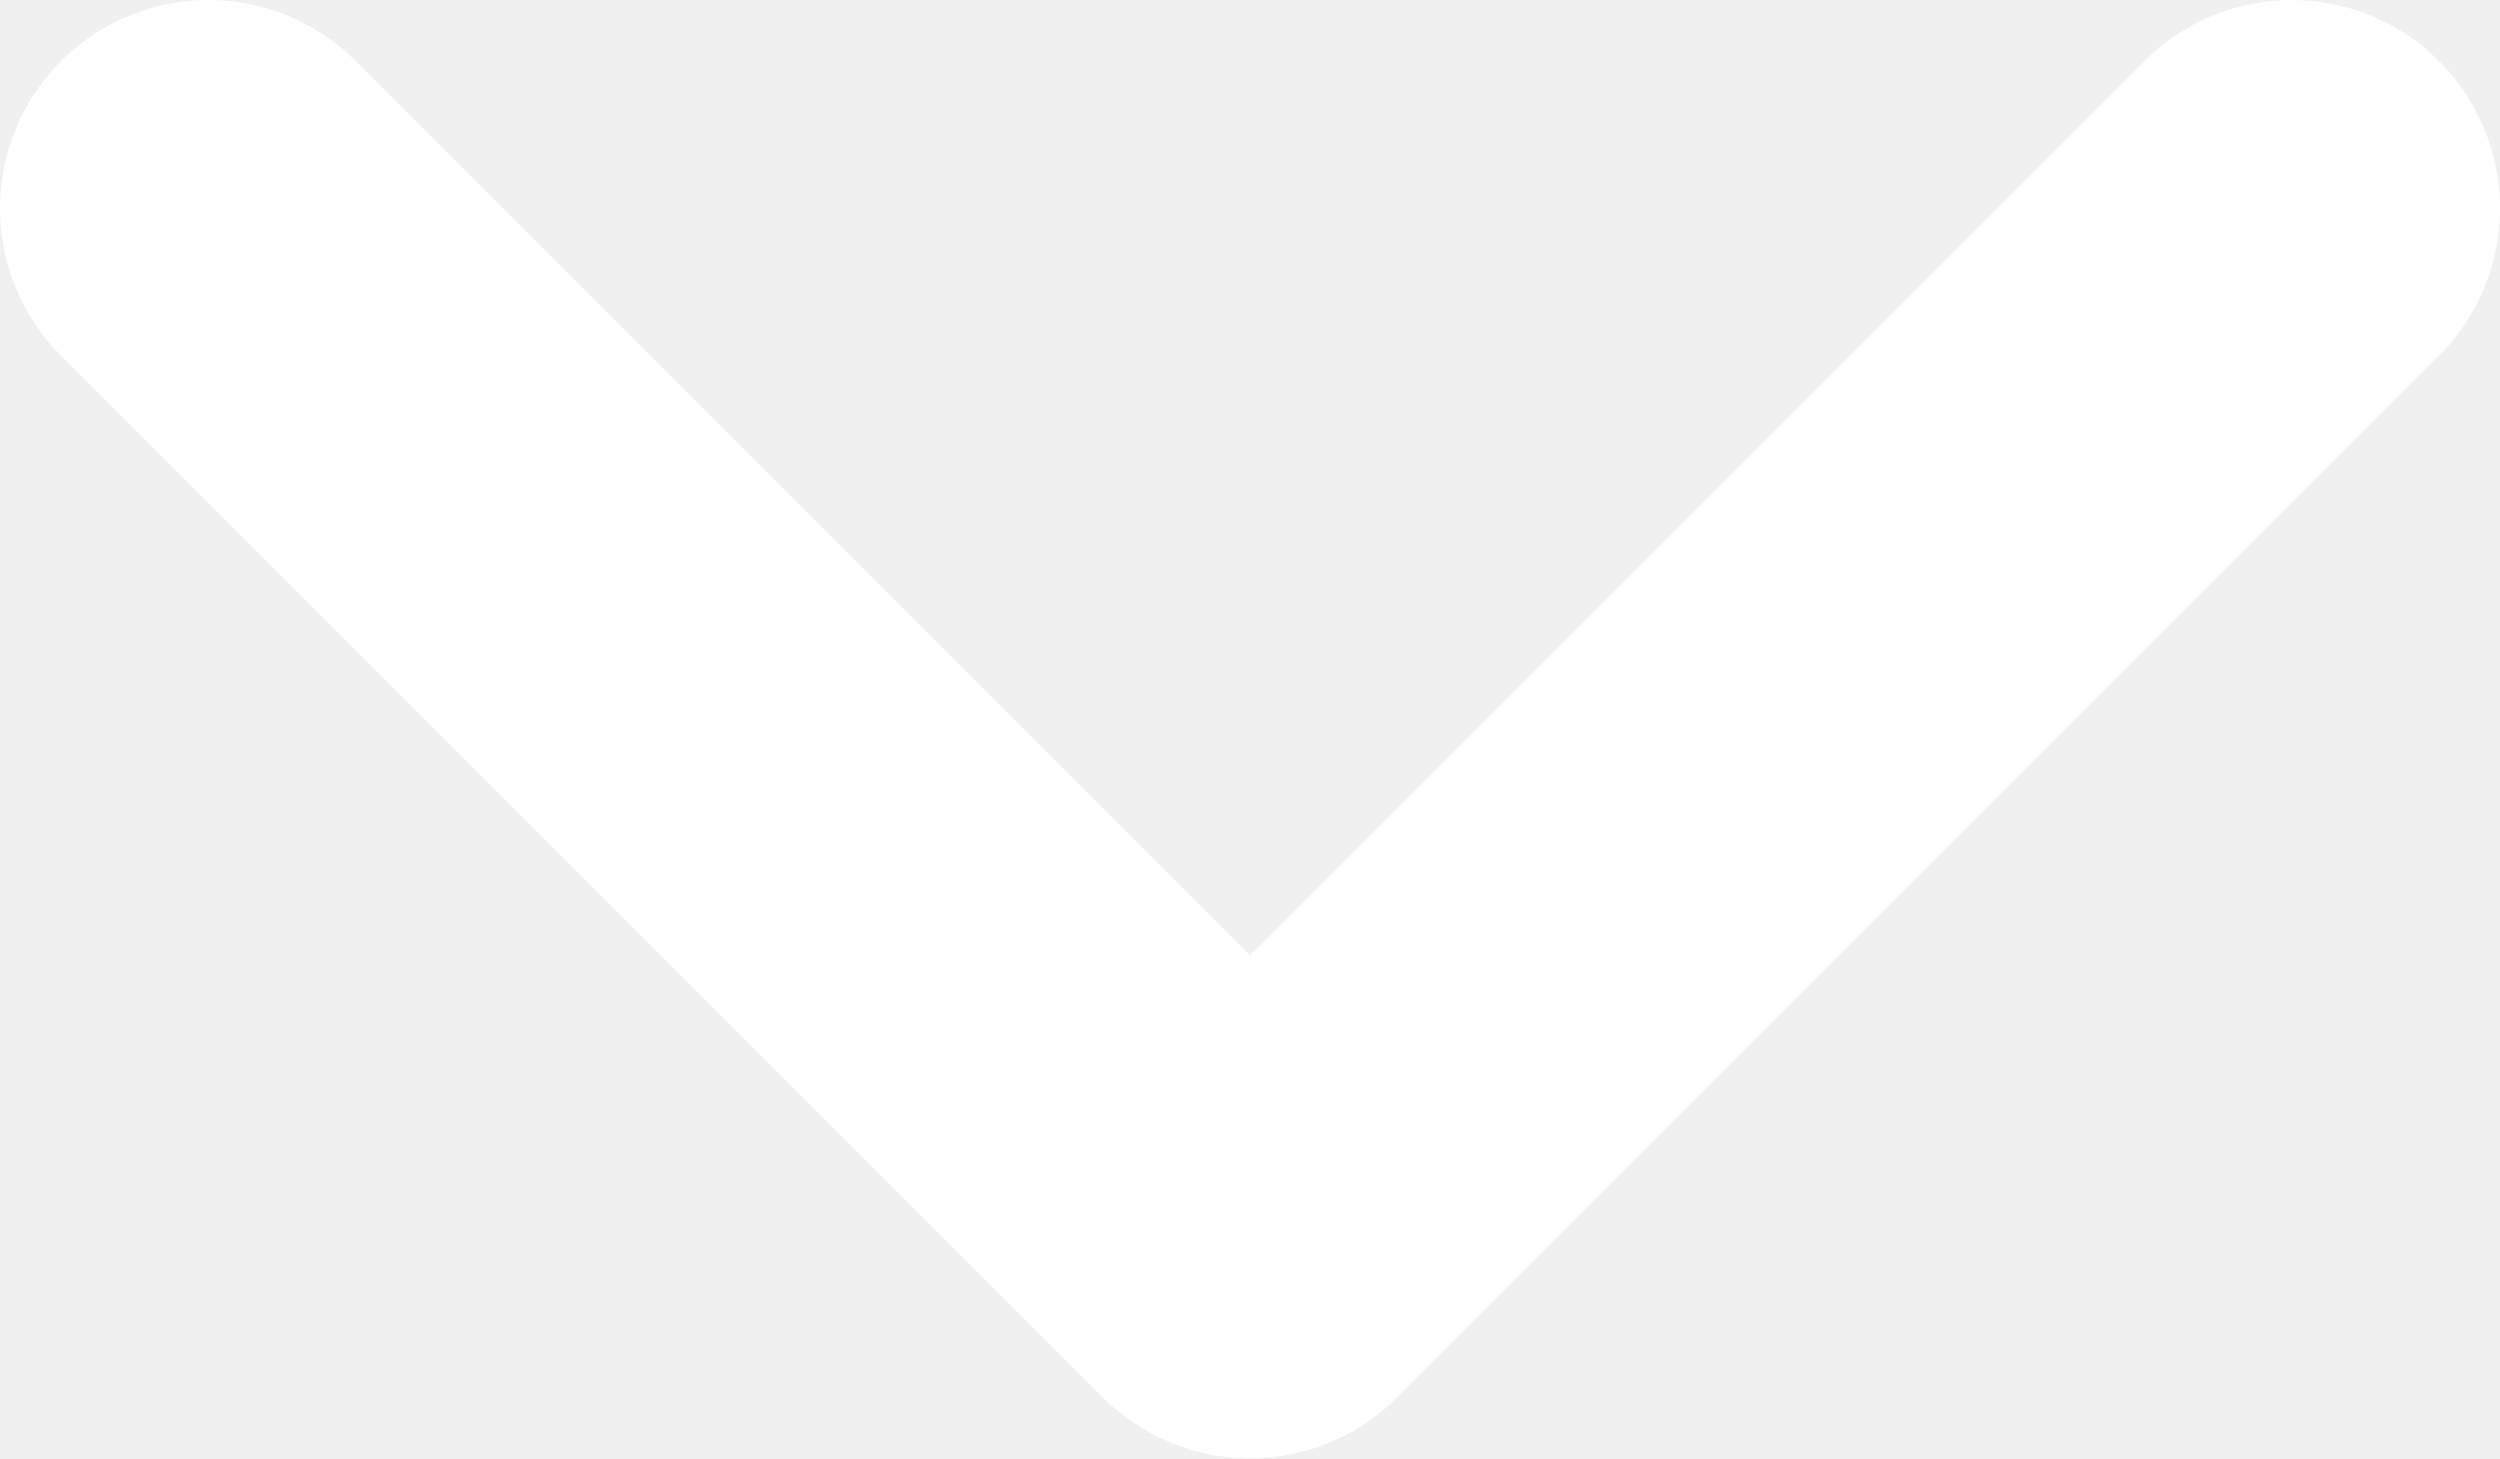
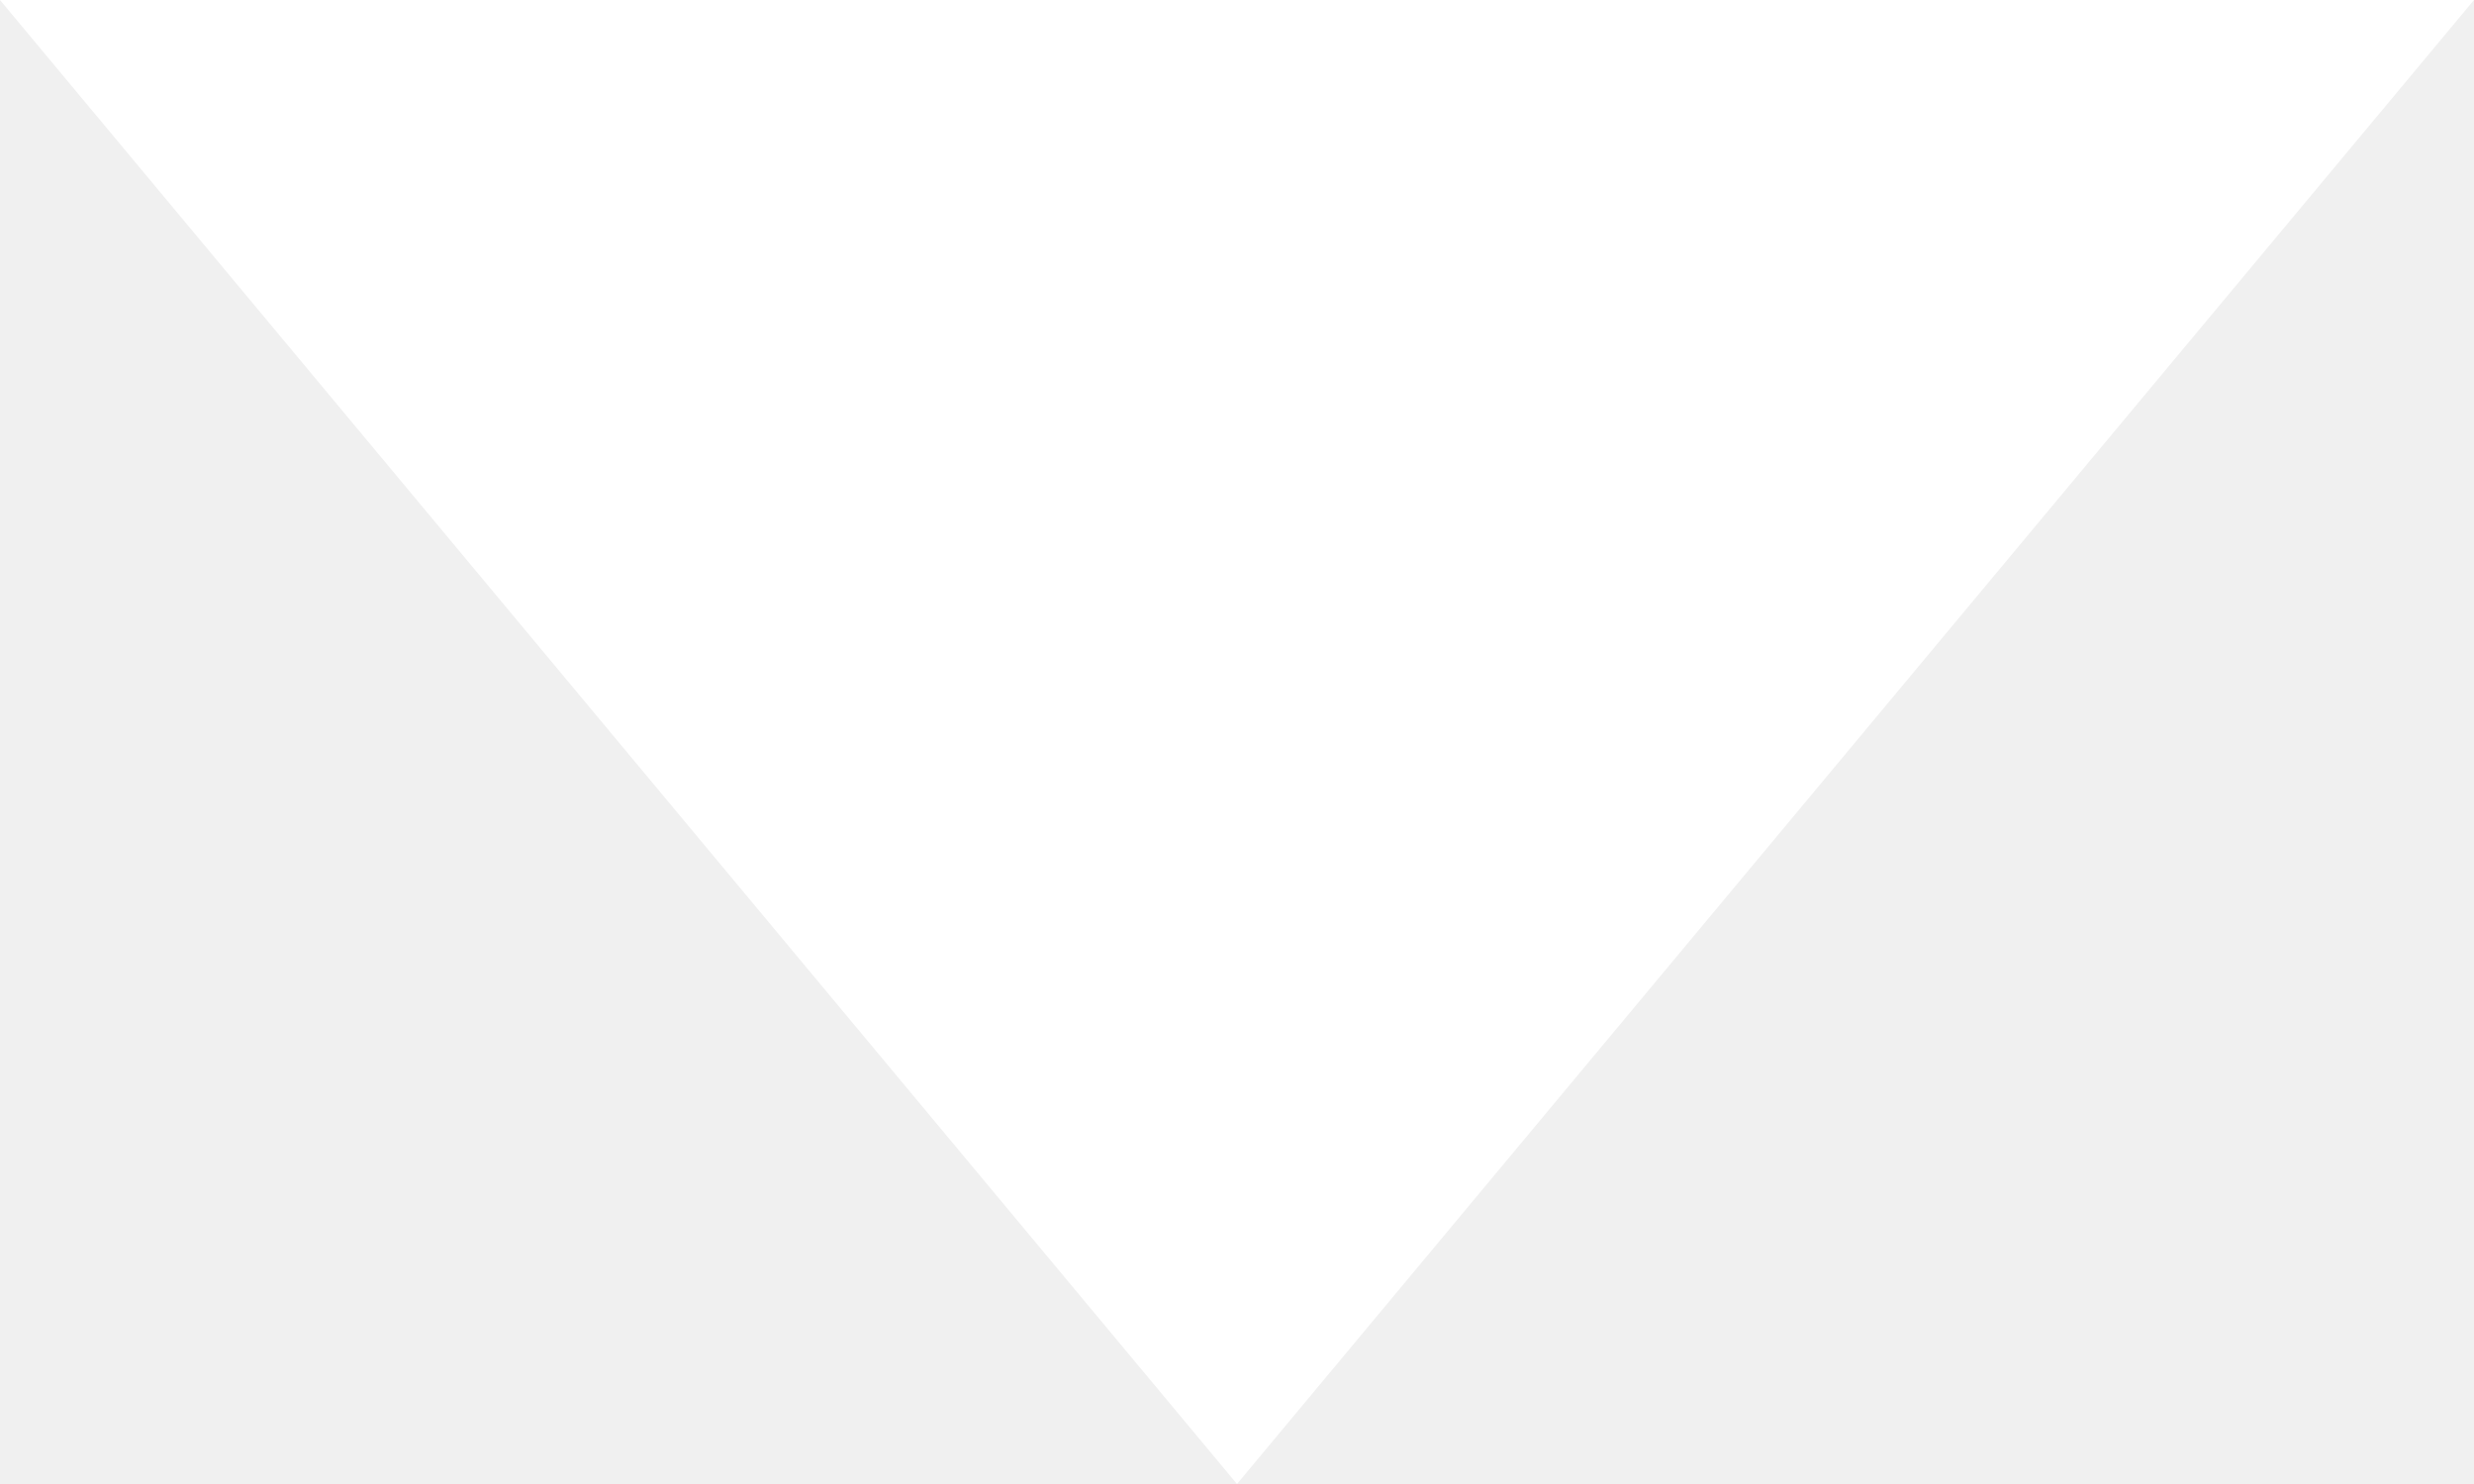
- <svg xmlns="http://www.w3.org/2000/svg" viewBox="0 0 36 21">
+ <svg xmlns="http://www.w3.org/2000/svg" viewBox="0 0 20 12">
  <defs>
-     <style>.cls-1{fill:none;stroke:#fff;stroke-linecap:round;stroke-linejoin:round;stroke-width:6px;}</style>
+     <style>.cls-1{fill:#fff;}</style>
  </defs>
  <g id="Layer_2" data-name="Layer 2">
    <g id="Layer_1-2" data-name="Layer 1">
-       <polyline class="cls-1" points="3 3 18 18 33 3" />
+       <polygon class="cls-1" points="10 12 5 6 0 0 10 0 20 0 15 6 10 12" />
    </g>
  </g>
</svg>
